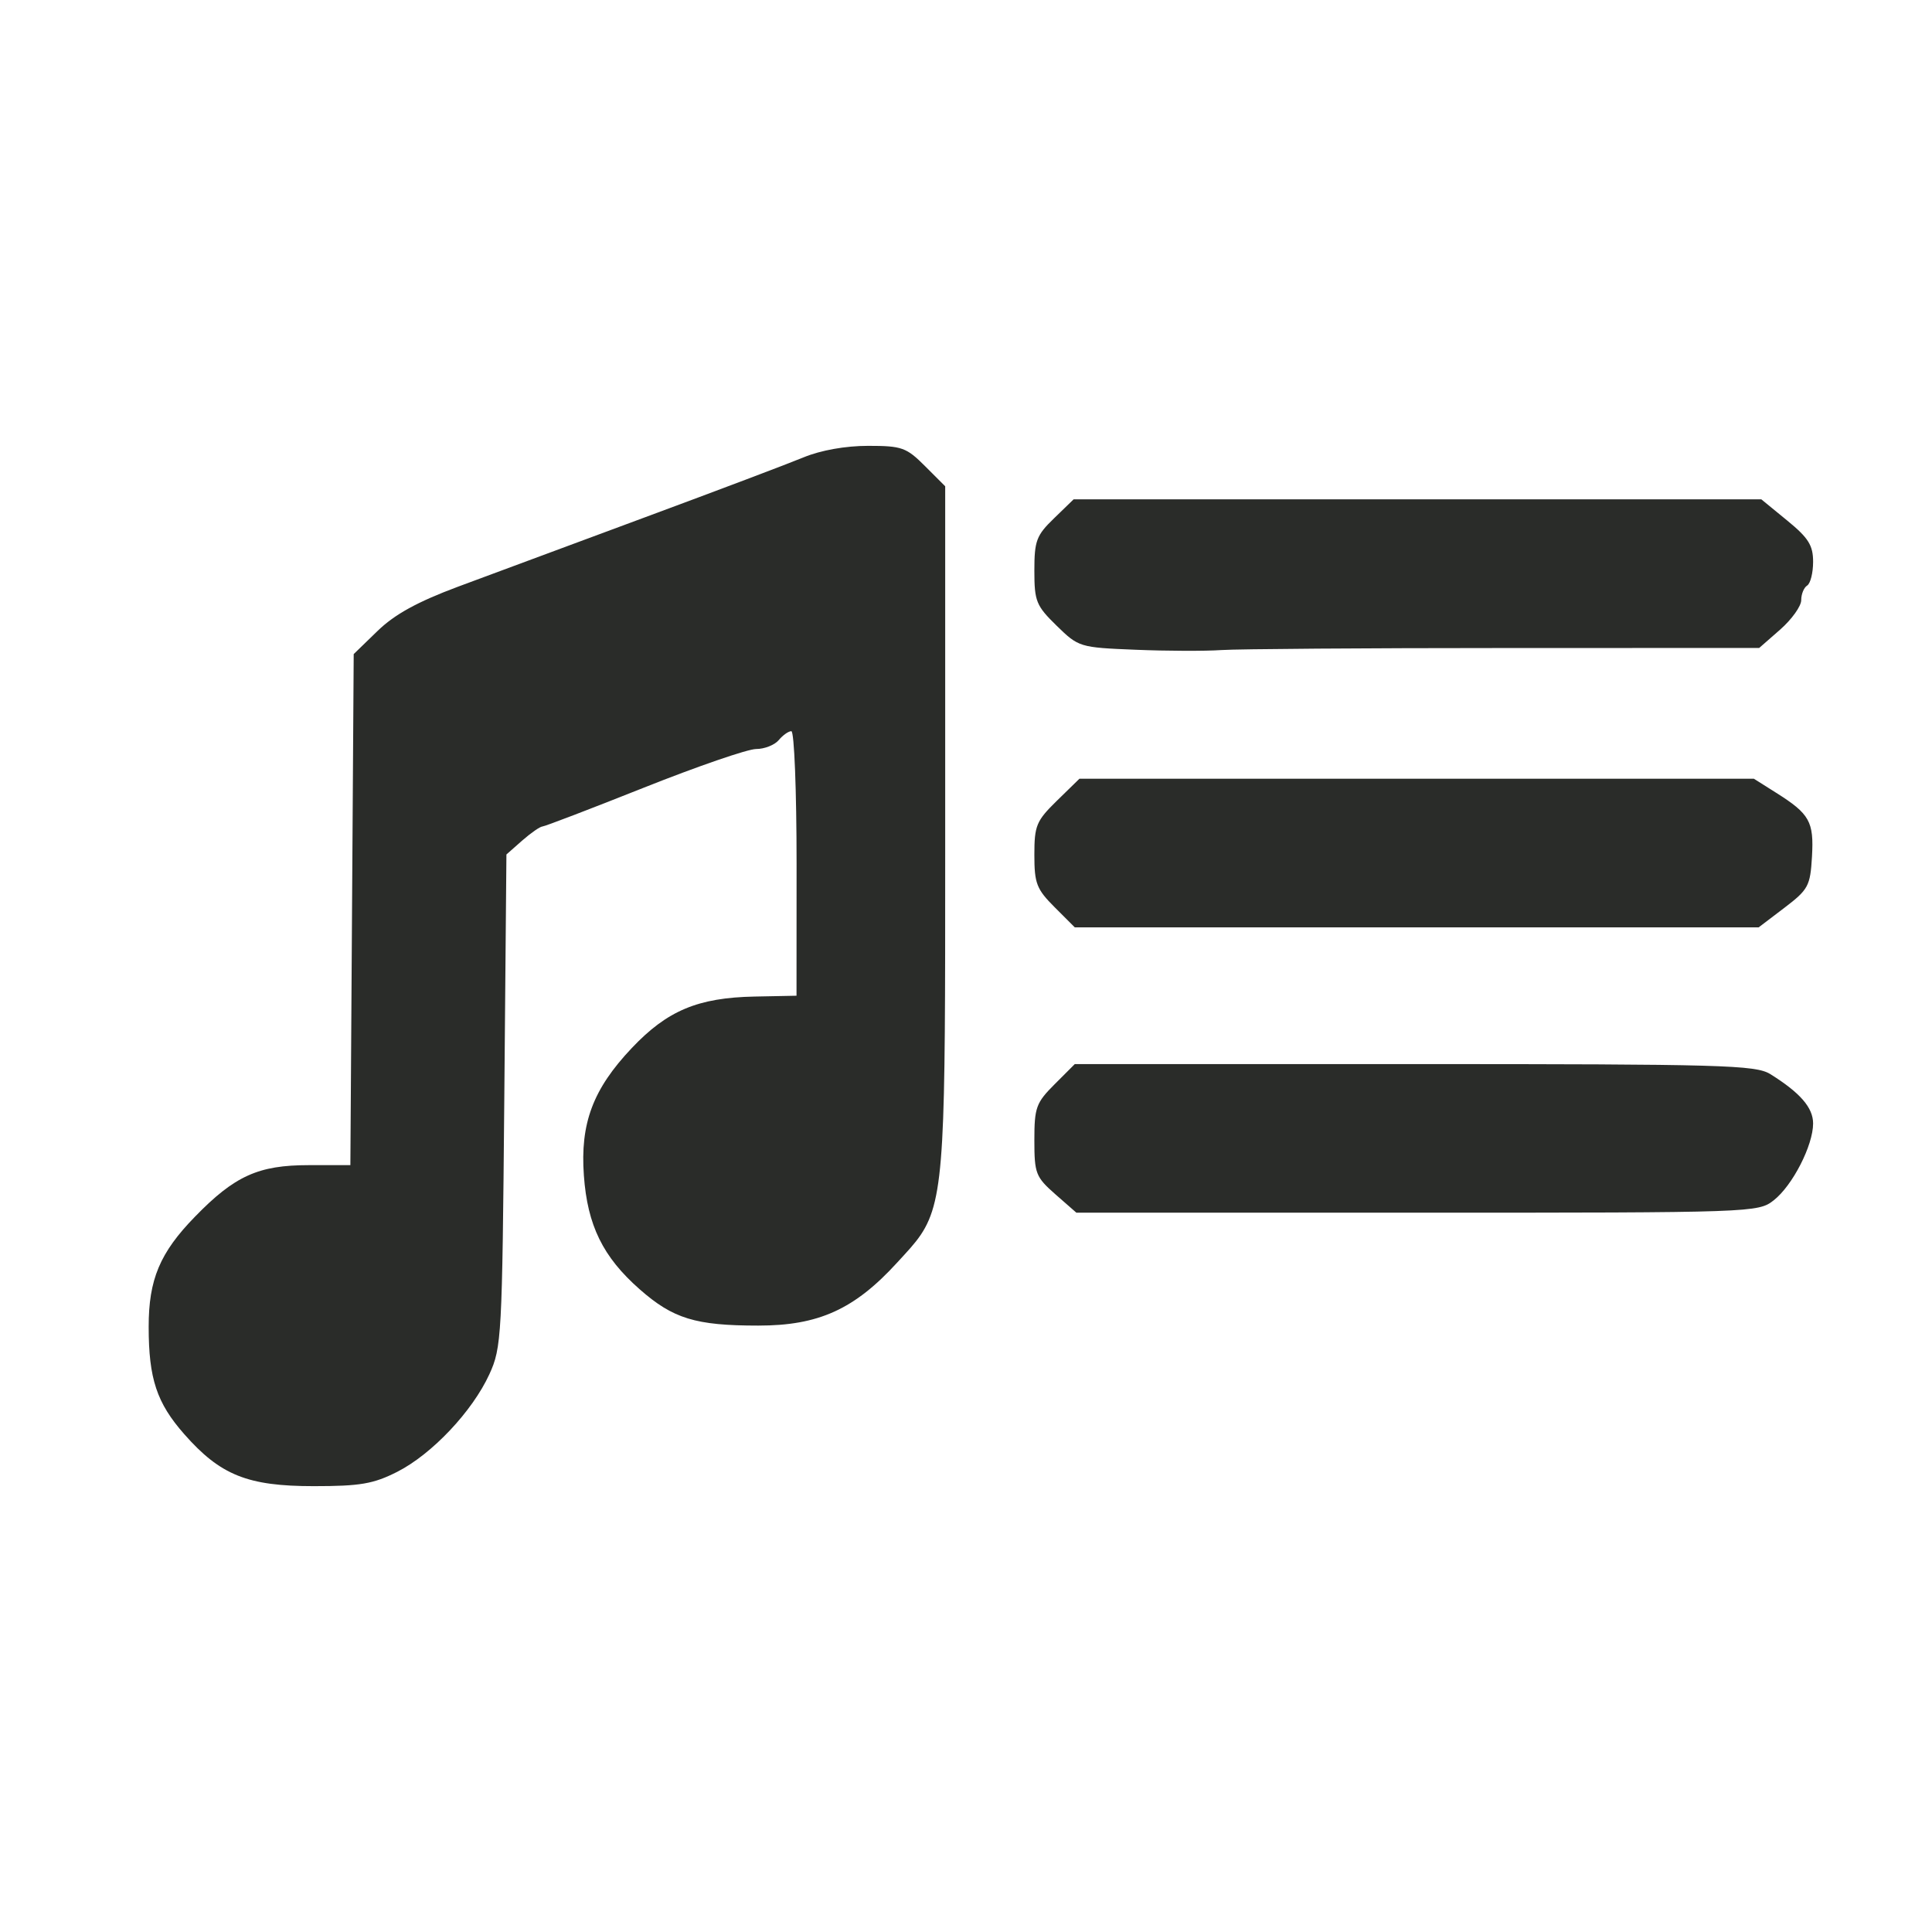
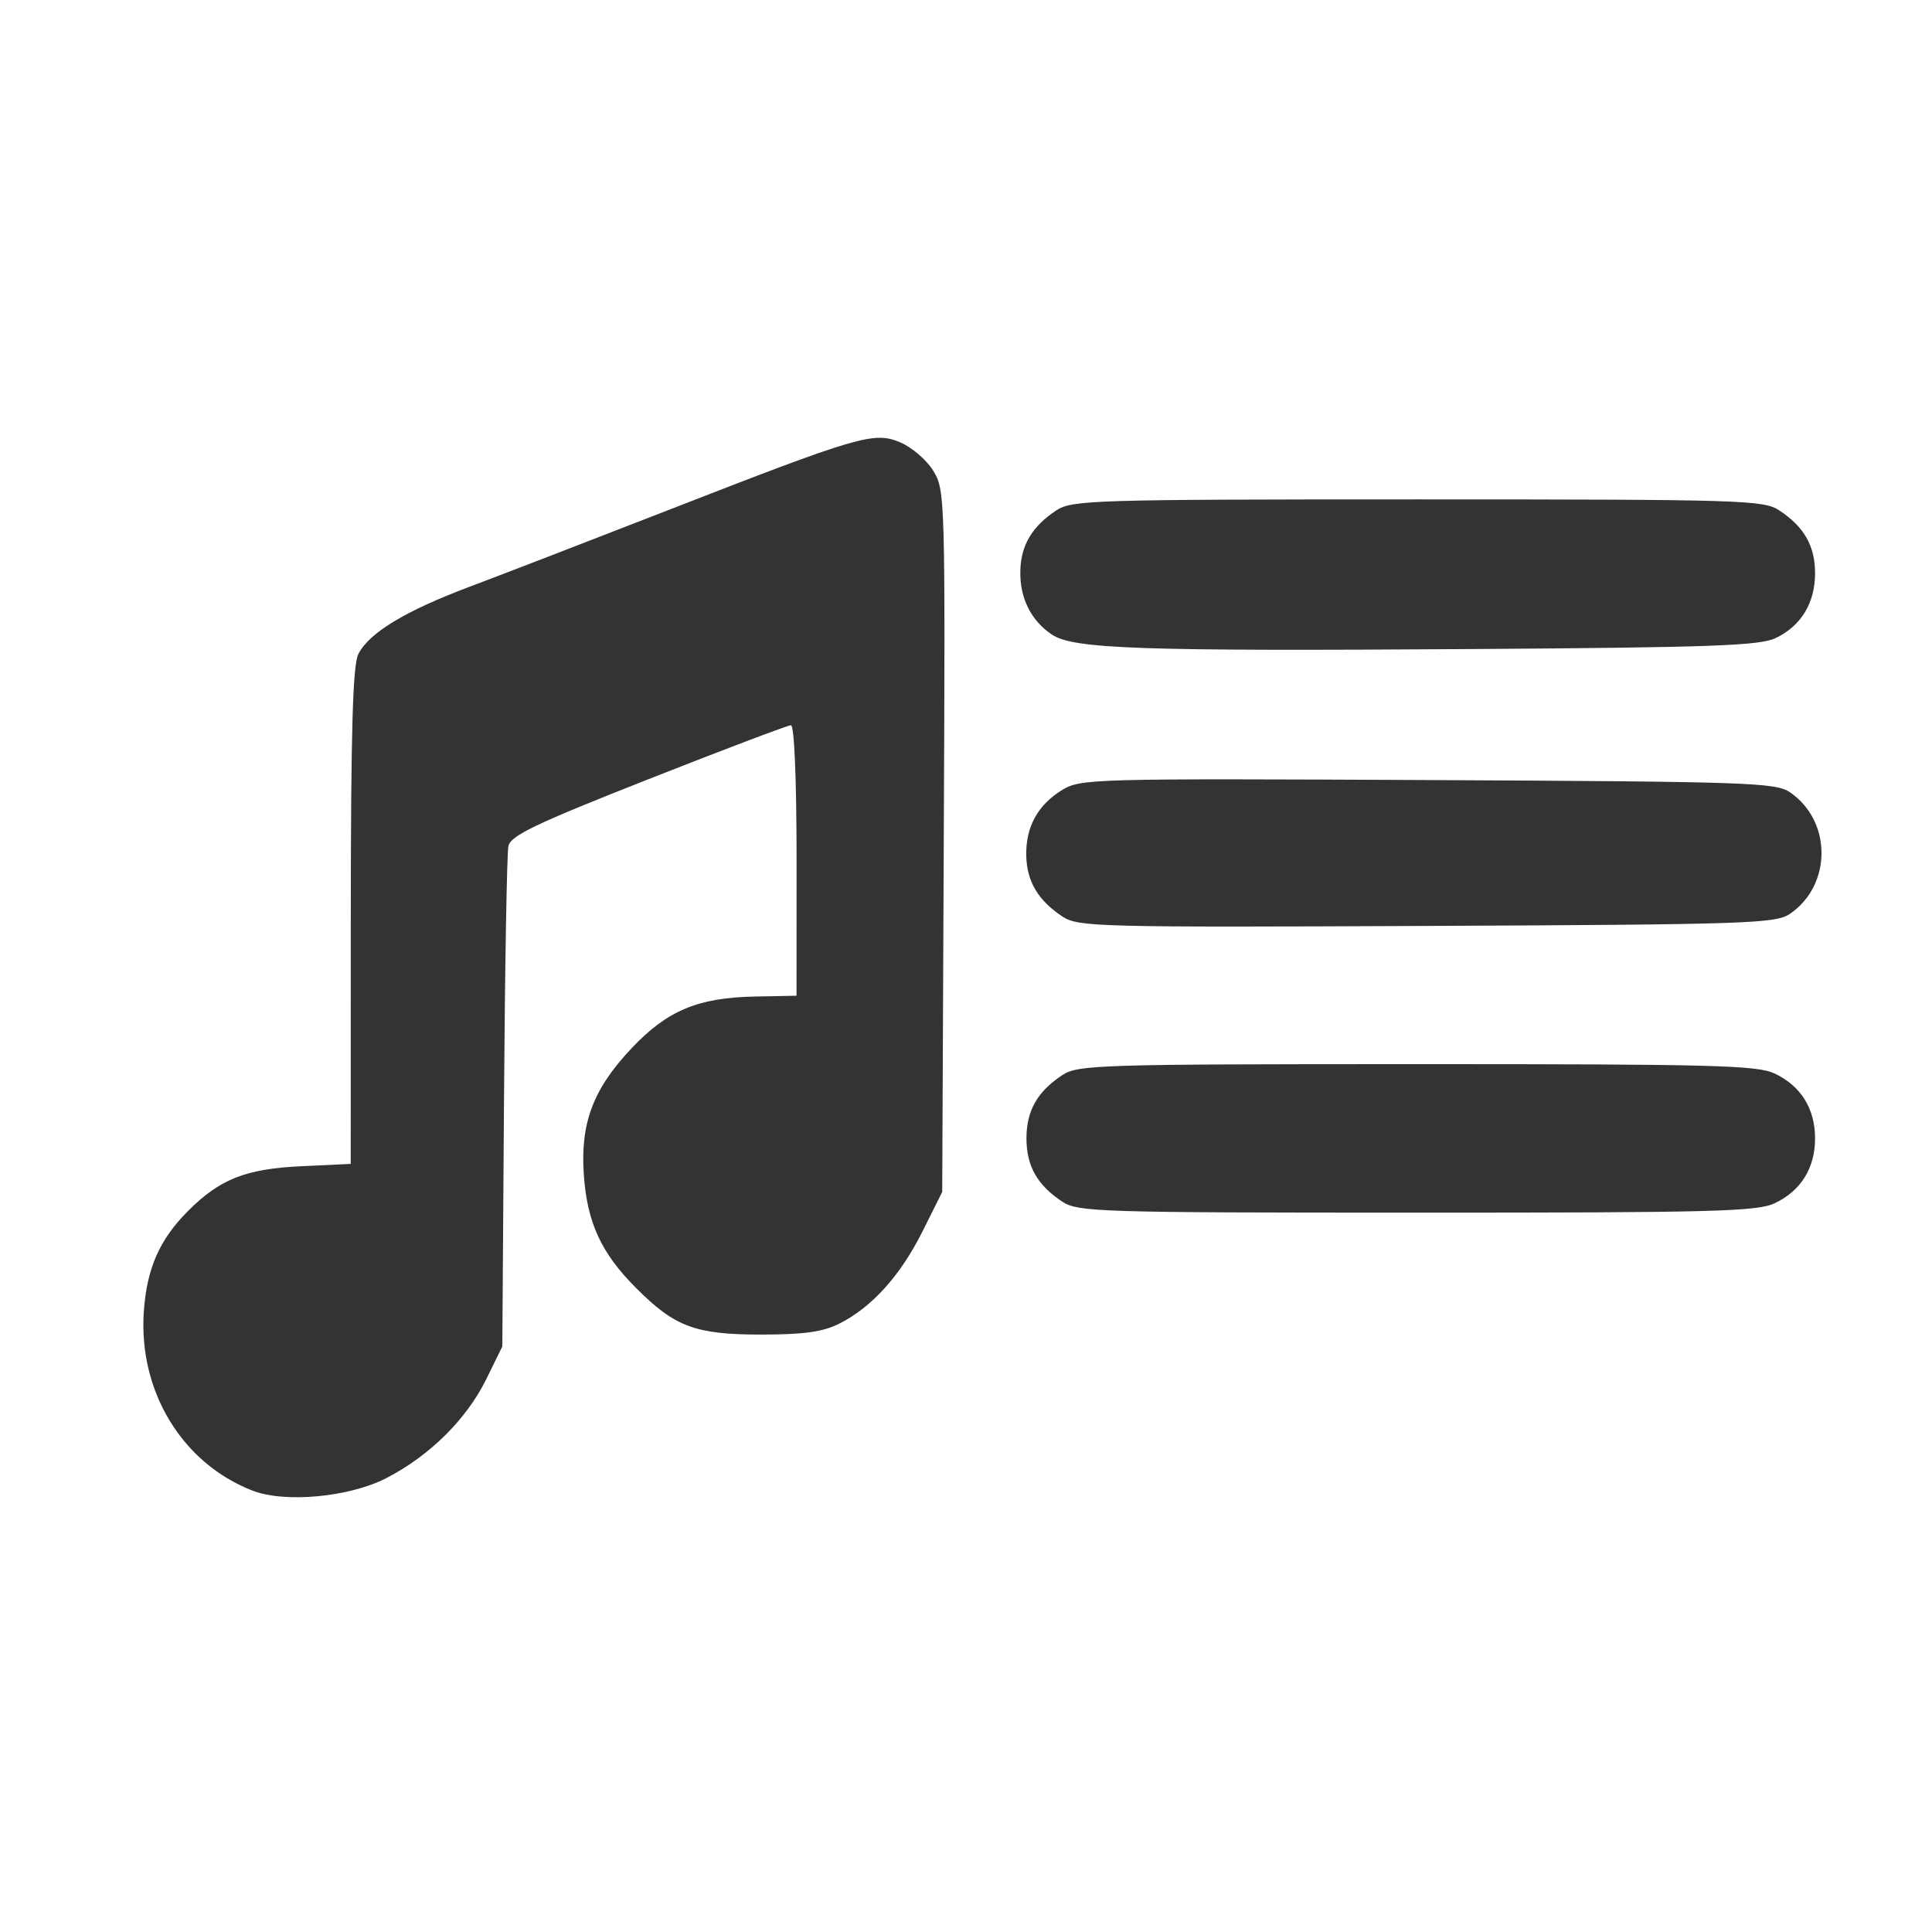
<svg xmlns="http://www.w3.org/2000/svg" width="325" height="325" viewBox="0 -20 325 325">
  <g>
-     <path d="M 66.82 227.59 C62.81,229.62 60.61,230.00 52.78,230.00 C41.66,230.00 37.07,228.16 31.00,221.26 C26.37,216.01 25.01,211.91 25.01,203.22 C25.00,195.24 26.89,190.73 32.80,184.67 C39.48,177.80 43.46,176.00 51.93,176.00 L 58.94 176.00 L 59.50 90.03 L 63.50 86.15 C66.37,83.36 70.18,81.26 77.00,78.71 C82.22,76.76 96.40,71.50 108.50,67.02 C120.60,62.54 132.61,58.00 135.19,56.93 C138.08,55.74 142.22,55.00 146.04,55.00 C151.71,55.00 152.47,55.27 155.60,58.40 L 159.00 61.80 L 159.00 119.22 C159.00,120.77 159.00,122.28 159.00,123.76 C159.00,172.76 159.00,181.63 154.89,187.72 C153.86,189.25 152.56,190.60 150.94,192.37 C143.74,200.26 137.69,203.00 127.55,202.99 C117.00,202.99 113.22,201.83 107.59,196.87 C101.42,191.44 98.82,186.13 98.22,177.75 C97.58,168.96 99.75,163.20 106.28,156.30 C112.24,150.00 117.40,147.83 126.92,147.64 L 133.99 147.50 L 134.00 125.25 C134.00,113.01 133.61,103.00 133.12,103.00 C132.64,103.00 131.68,103.68 131.00,104.50 C130.32,105.32 128.60,106.00 127.19,106.00 C125.78,106.00 117.28,108.93 108.31,112.50 C99.34,116.07 91.66,119.01 91.25,119.03 C90.84,119.05 89.30,120.12 87.84,121.40 L 85.19 123.74 L 84.83 165.12 C84.48,204.89 84.38,206.68 82.32,211.18 C79.45,217.43 72.65,224.63 66.82,227.59 ZM 253.22 89.01 C229.72,89.01 208.25,89.17 205.50,89.35 C202.75,89.54 196.23,89.52 191.00,89.30 C181.62,88.92 181.45,88.87 177.75,85.26 C174.30,81.89 174.00,81.15 174.00,75.99 C174.00,70.97 174.34,70.06 177.30,67.20 L 180.60 64.00 L 296.29 64.00 L 300.65 67.57 C304.22,70.49 305.00,71.74 305.00,74.51 C305.00,76.36 304.55,78.16 304.00,78.50 C303.45,78.84 303.00,79.94 303.00,80.96 C303.00,81.97 301.41,84.19 299.47,85.90 L 295.93 89.00 ZM 300.17 132.71 L 295.84 136.00 L 180.80 136.00 L 177.40 132.60 C174.37,129.57 174.00,128.61 174.00,123.80 C174.00,118.87 174.33,118.09 177.79,114.70 L 181.58 111.00 L 295.04 111.00 L 298.78 113.36 C304.43,116.92 305.15,118.21 304.81,124.12 C304.52,129.04 304.20,129.64 300.17,132.71 ZM 298.38 181.91 C295.76,183.97 295.02,184.00 238.40,184.00 L 181.07 184.00 L 177.53 180.90 C174.23,177.99 174.00,177.41 174.00,171.80 C174.00,166.31 174.29,165.51 177.40,162.40 L 180.80 159.00 L 237.94 159.00 C289.76,159.00 295.32,159.16 297.79,160.68 C302.81,163.81 305.00,166.32 305.00,168.99 C305.00,172.68 301.54,179.43 298.38,181.91 Z" fill="rgb(42,44,41)" />
+     <path d="M 65.00 228.64 C58.74,231.87 47.85,232.88 42.39,230.72 C30.59,226.08 23.29,214.02 24.19,200.66 C24.69,193.38 26.83,188.50 31.67,183.67 C37.01,178.33 41.37,176.61 50.75,176.18 L 59.00 175.79 L 59.01 134.15 C59.03,102.82 59.34,91.89 60.28,90.03 C62.09,86.45 68.17,82.77 79.00,78.70 C84.22,76.74 99.07,71.01 112.00,65.97 C144.63,53.25 147.00,52.56 151.43,54.41 C153.37,55.22 155.87,57.37 156.99,59.19 C158.99,62.43 159.02,63.67 158.76,121.50 L 158.50 180.50 L 155.18 187.15 C151.48,194.58 146.61,199.96 141.15,202.68 C138.39,204.06 135.17,204.50 128.00,204.50 C116.98,204.50 113.52,203.21 107.00,196.67 C101.16,190.82 98.79,185.72 98.22,177.75 C97.58,168.96 99.75,163.20 106.28,156.30 C112.24,150.00 117.40,147.83 126.92,147.64 L 133.99 147.50 L 134.00 124.75 C134.00,111.07 133.62,102.00 133.05,102.00 C132.53,102.00 121.73,106.09 109.05,111.09 C90.04,118.58 85.91,120.56 85.52,122.34 C85.27,123.53 84.93,142.95 84.78,165.50 L 84.50 206.50 L 81.80 212.00 C78.48,218.74 72.29,224.88 65.00,228.64 ZM 298.69 87.34 C296.01,88.62 287.89,88.91 248.00,89.18 C191.61,89.56 180.54,89.18 176.92,86.73 C173.40,84.36 171.52,80.53 171.64,75.99 C171.75,71.69 173.63,68.54 177.69,65.86 C180.34,64.12 183.75,64.01 238.50,64.01 C293.25,64.01 296.66,64.12 299.31,65.86 C303.50,68.63 305.33,71.84 305.33,76.44 C305.33,81.44 302.97,85.31 298.69,87.34 ZM 298.54 182.41 C295.61,183.80 288.19,184.00 238.35,183.99 C184.73,183.99 181.34,183.88 178.69,182.14 C174.49,179.36 172.67,176.15 172.67,171.50 C172.67,166.85 174.49,163.64 178.69,160.86 C181.34,159.12 184.73,159.01 238.35,159.01 C288.19,159.00 295.61,159.20 298.54,160.59 C302.95,162.68 305.33,166.51 305.33,171.50 C305.33,176.49 302.95,180.32 298.54,182.41 ZM 301.08 133.74 C298.70,135.36 293.89,135.52 240.00,135.76 C184.31,136.01 181.37,135.93 178.69,134.16 C174.63,131.45 172.75,128.30 172.64,124.01 C172.51,119.18 174.52,115.46 178.61,112.93 C181.75,110.99 183.36,110.95 240.17,111.22 C293.88,111.48 298.70,111.64 301.08,113.26 C308.19,118.08 308.19,128.92 301.08,133.74 Z" fill="rgb(51,51,51)" />
  </g>
</svg>
